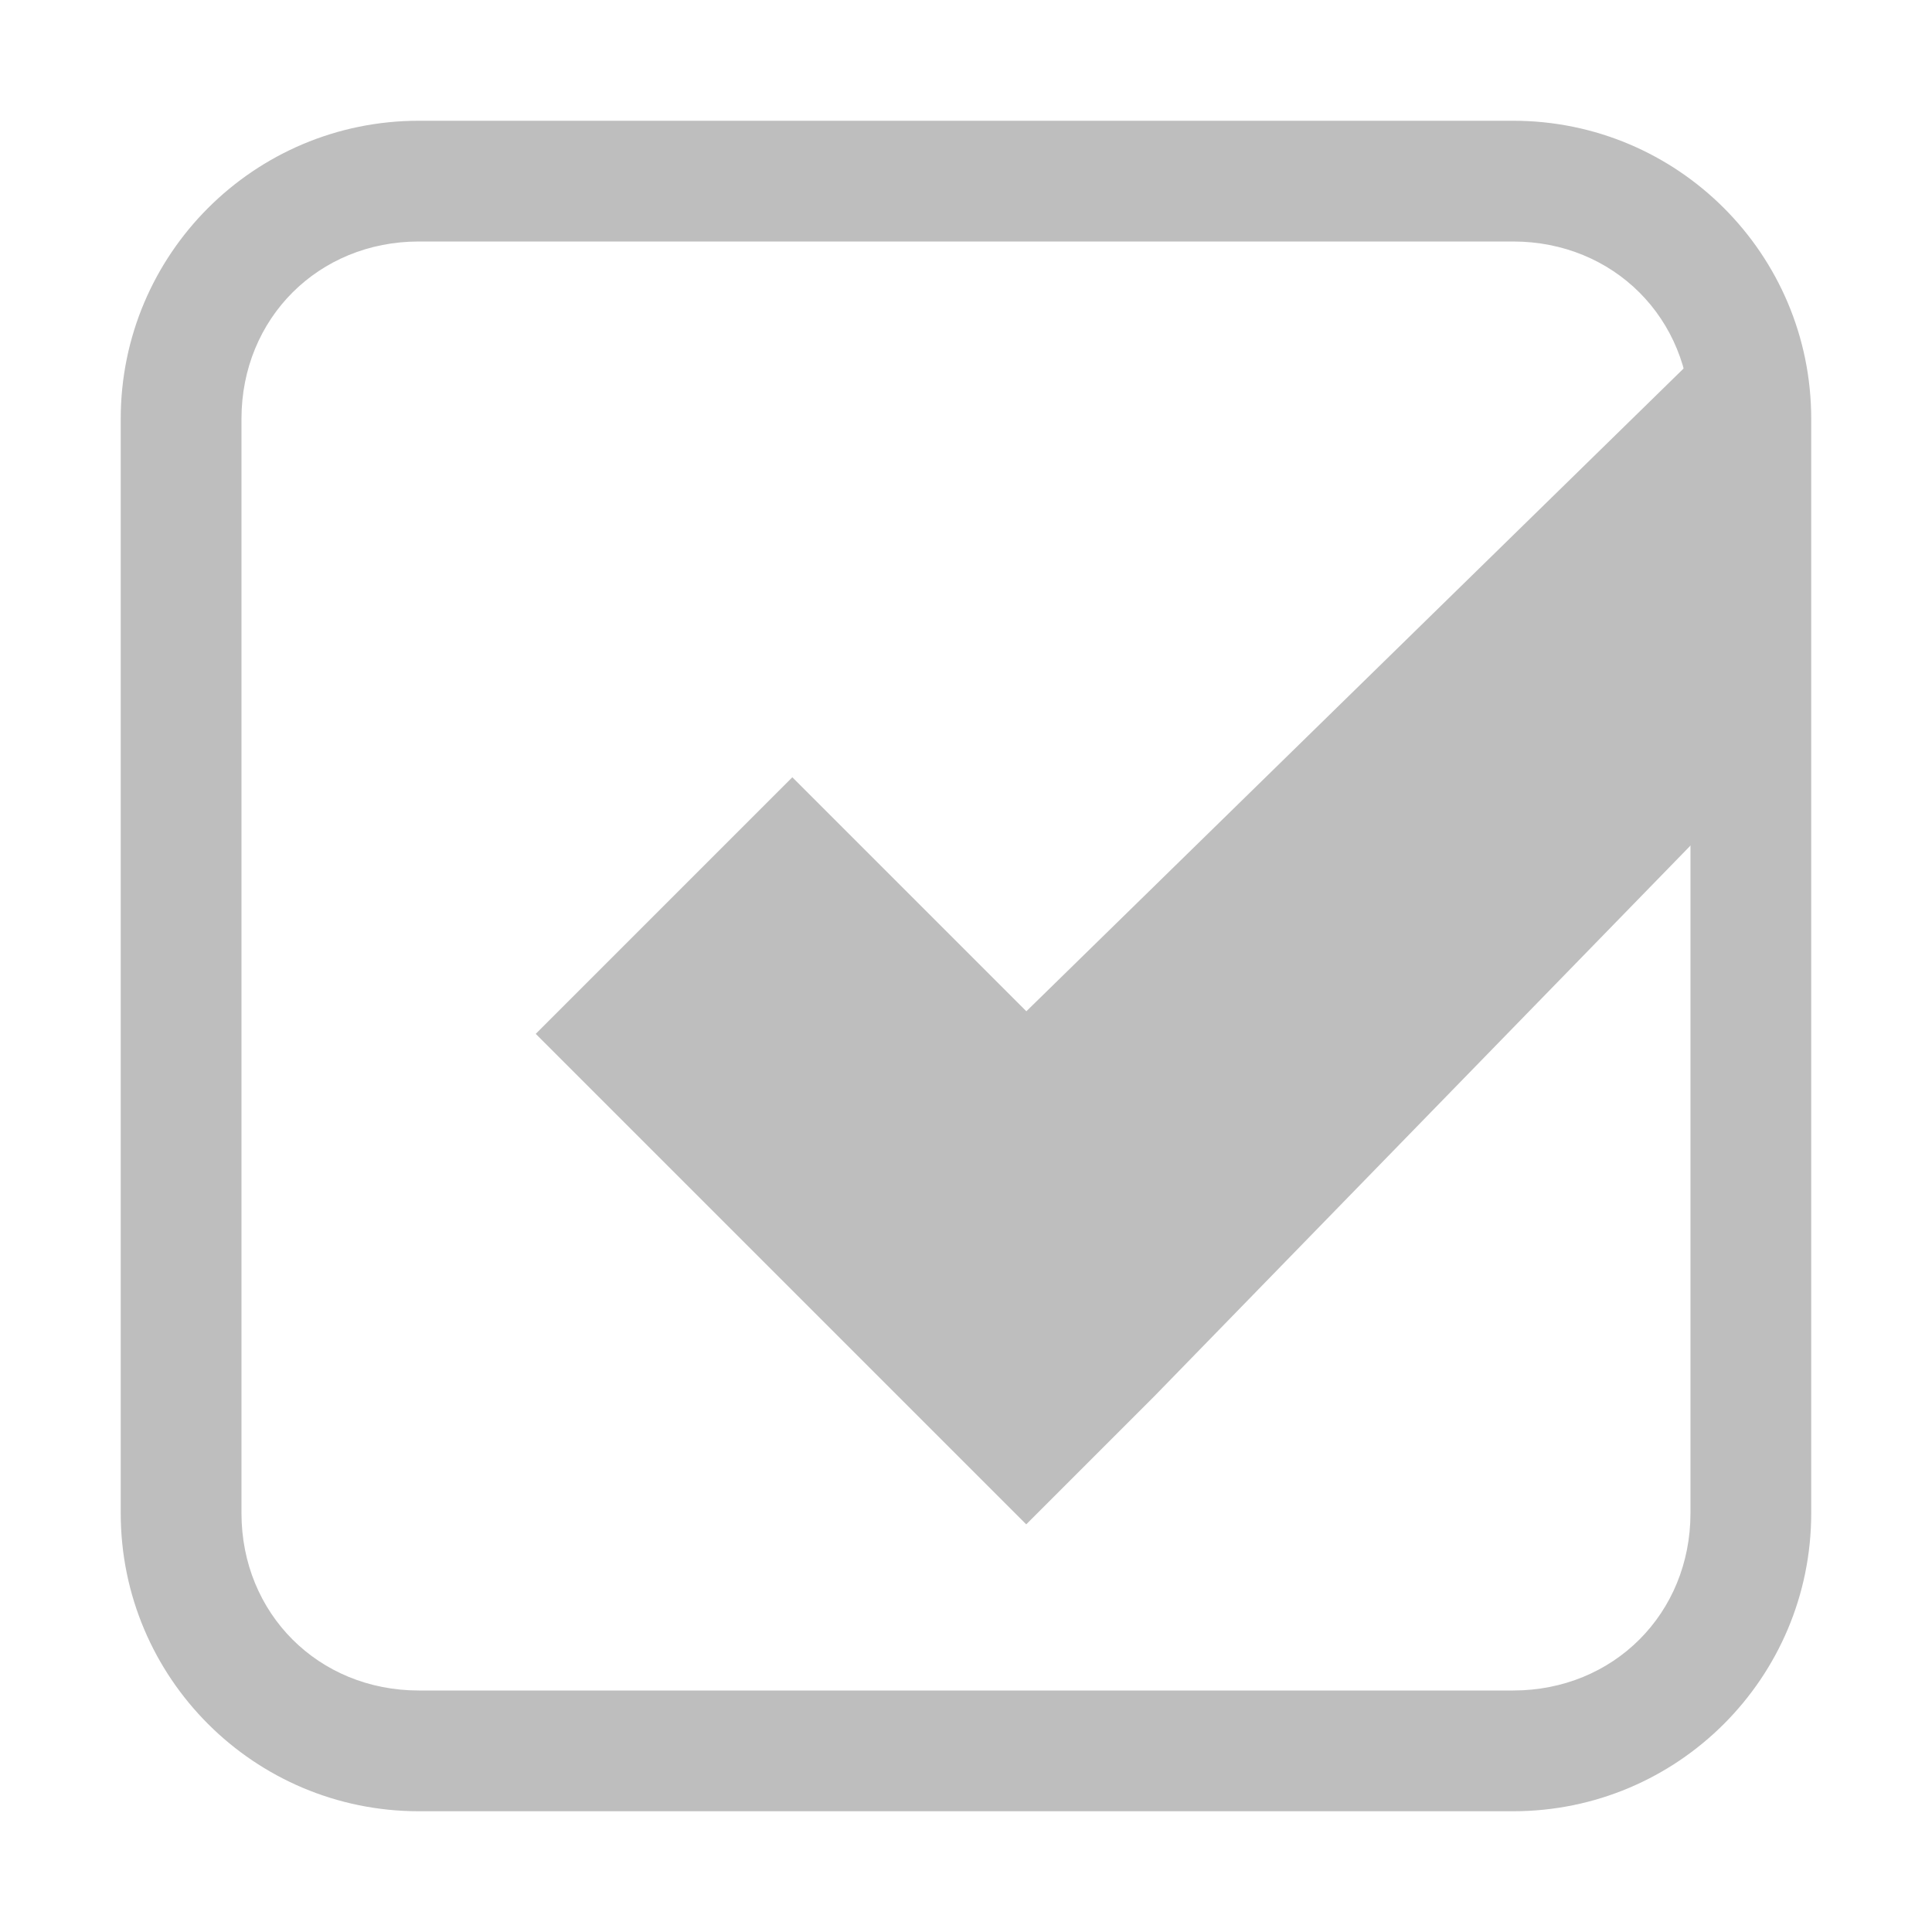
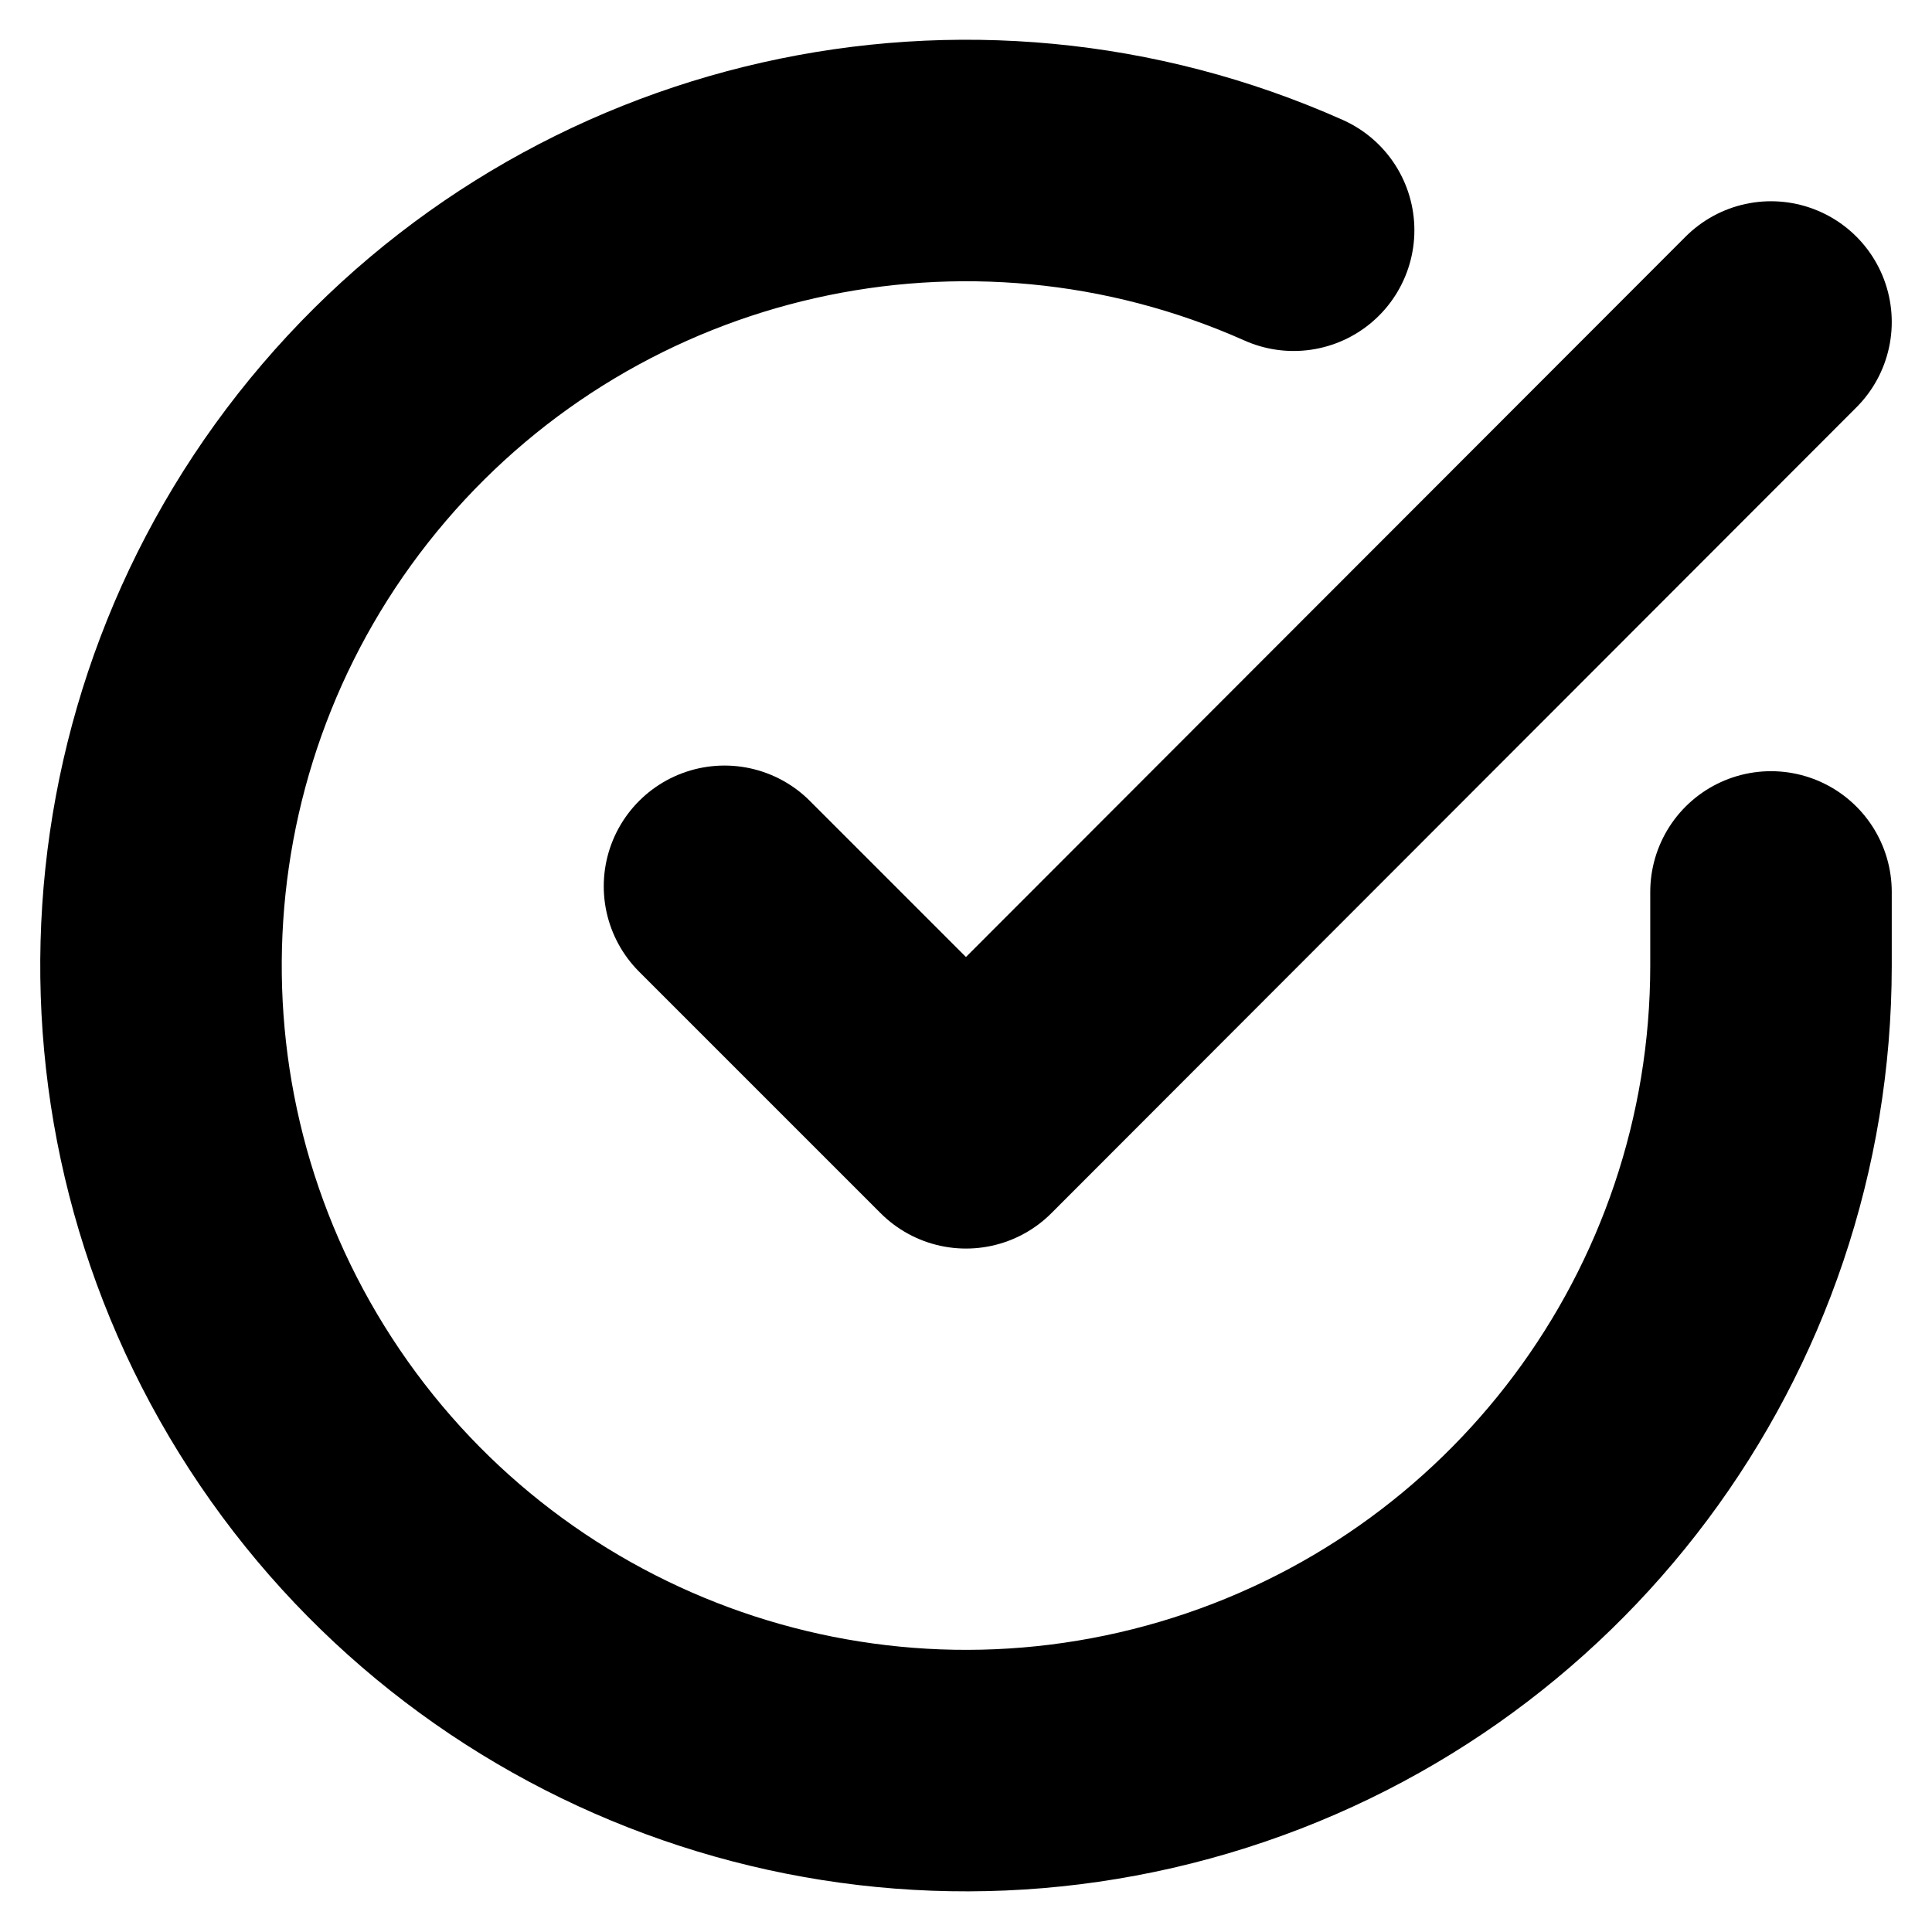
- <svg xmlns="http://www.w3.org/2000/svg" height="16" id="svg7384" version="1.1" width="16">
-   <defs id="defs7386" />
-   <g id="layer9" style="display:inline" transform="translate(-401.0002,-337)">
-     <path d="M 404.469,338 C 403.105,338 402,339.105 402,340.469 l 0,9.062 c 0,1.364 1.105,2.469 2.469,2.469 l 9.062,0 C 414.895,352 416,350.895 416,349.531 l 0,-9.062 C 416,339.105 414.895,338 413.531,338 l -9.062,0 z m 0,1 9.062,0 c 0.832,0 1.469,0.637 1.469,1.469 l 0,9.062 C 415,350.363 414.363,351 413.531,351 l -9.062,0 C 403.637,351 403,350.363 403,349.531 l 0,-9.062 C 403,339.637 403.637,339 404.469,339 z" id="rect9618-8" style="font-size:medium;font-style:normal;font-variant:normal;font-weight:normal;font-stretch:normal;text-indent:0;text-align:start;text-decoration:none;line-height:normal;letter-spacing:normal;word-spacing:normal;text-transform:none;direction:ltr;block-progression:tb;writing-mode:lr-tb;text-anchor:start;baseline-shift:baseline;color:#000000;fill:#bebebe;fill-opacity:1;stroke:none;stroke-width:0.991;marker:none;visibility:visible;display:inline;overflow:visible;enable-background:accumulate;font-family:Sans;-inkscape-font-specification:Sans" />
-     <path d="m 415.177,339.823 -5.677,5.552 -1.938,-1.938 -2.125,2.125 3,3 1.062,1.062 1.062,-1.062 4.614,-4.739 z" id="path8913-6-7-1-5-1" style="font-size:medium;font-style:normal;font-variant:normal;font-weight:normal;font-stretch:normal;text-indent:0;text-align:start;text-decoration:none;line-height:normal;letter-spacing:normal;word-spacing:normal;text-transform:none;direction:ltr;block-progression:tb;writing-mode:lr-tb;text-anchor:start;baseline-shift:baseline;color:#000000;fill:#bebebe;fill-opacity:1;stroke:none;stroke-width:3;marker:none;visibility:visible;display:inline;overflow:visible;enable-background:accumulate;font-family:Sans;-inkscape-font-specification:Sans" />
-   </g>
-   <g id="layer10" style="display:inline" transform="translate(-401.0002,-337)" />
-   <g id="layer11" transform="translate(-401.0002,-337)" />
-   <g id="layer13" style="display:inline" transform="translate(-401.0002,-337)" />
-   <g id="layer14" transform="translate(-401.0002,-337)" />
-   <g id="layer15" style="display:inline" transform="translate(-401.0002,-337)" />
-   <g id="g71291" style="display:inline" transform="translate(-401.0002,-337)" />
-   <g id="g4953" style="display:inline" transform="translate(-401.0002,-337)" />
-   <g id="layer12" style="display:inline" transform="translate(-401.0002,-337)" />
+ <svg xmlns="http://www.w3.org/2000/svg" width="28" height="28" viewBox="0 0 24 24" fill="none" stroke="currentColor" stroke-width="3" stroke-linecap="round" stroke-linejoin="round" class="feather feather-check-circle">
+   <path d="M22 11.08V12a10 10 0 1 1-5.93-9.14" />
+   <polyline points="22 4 12 14.01 9 11.01" />
</svg>
